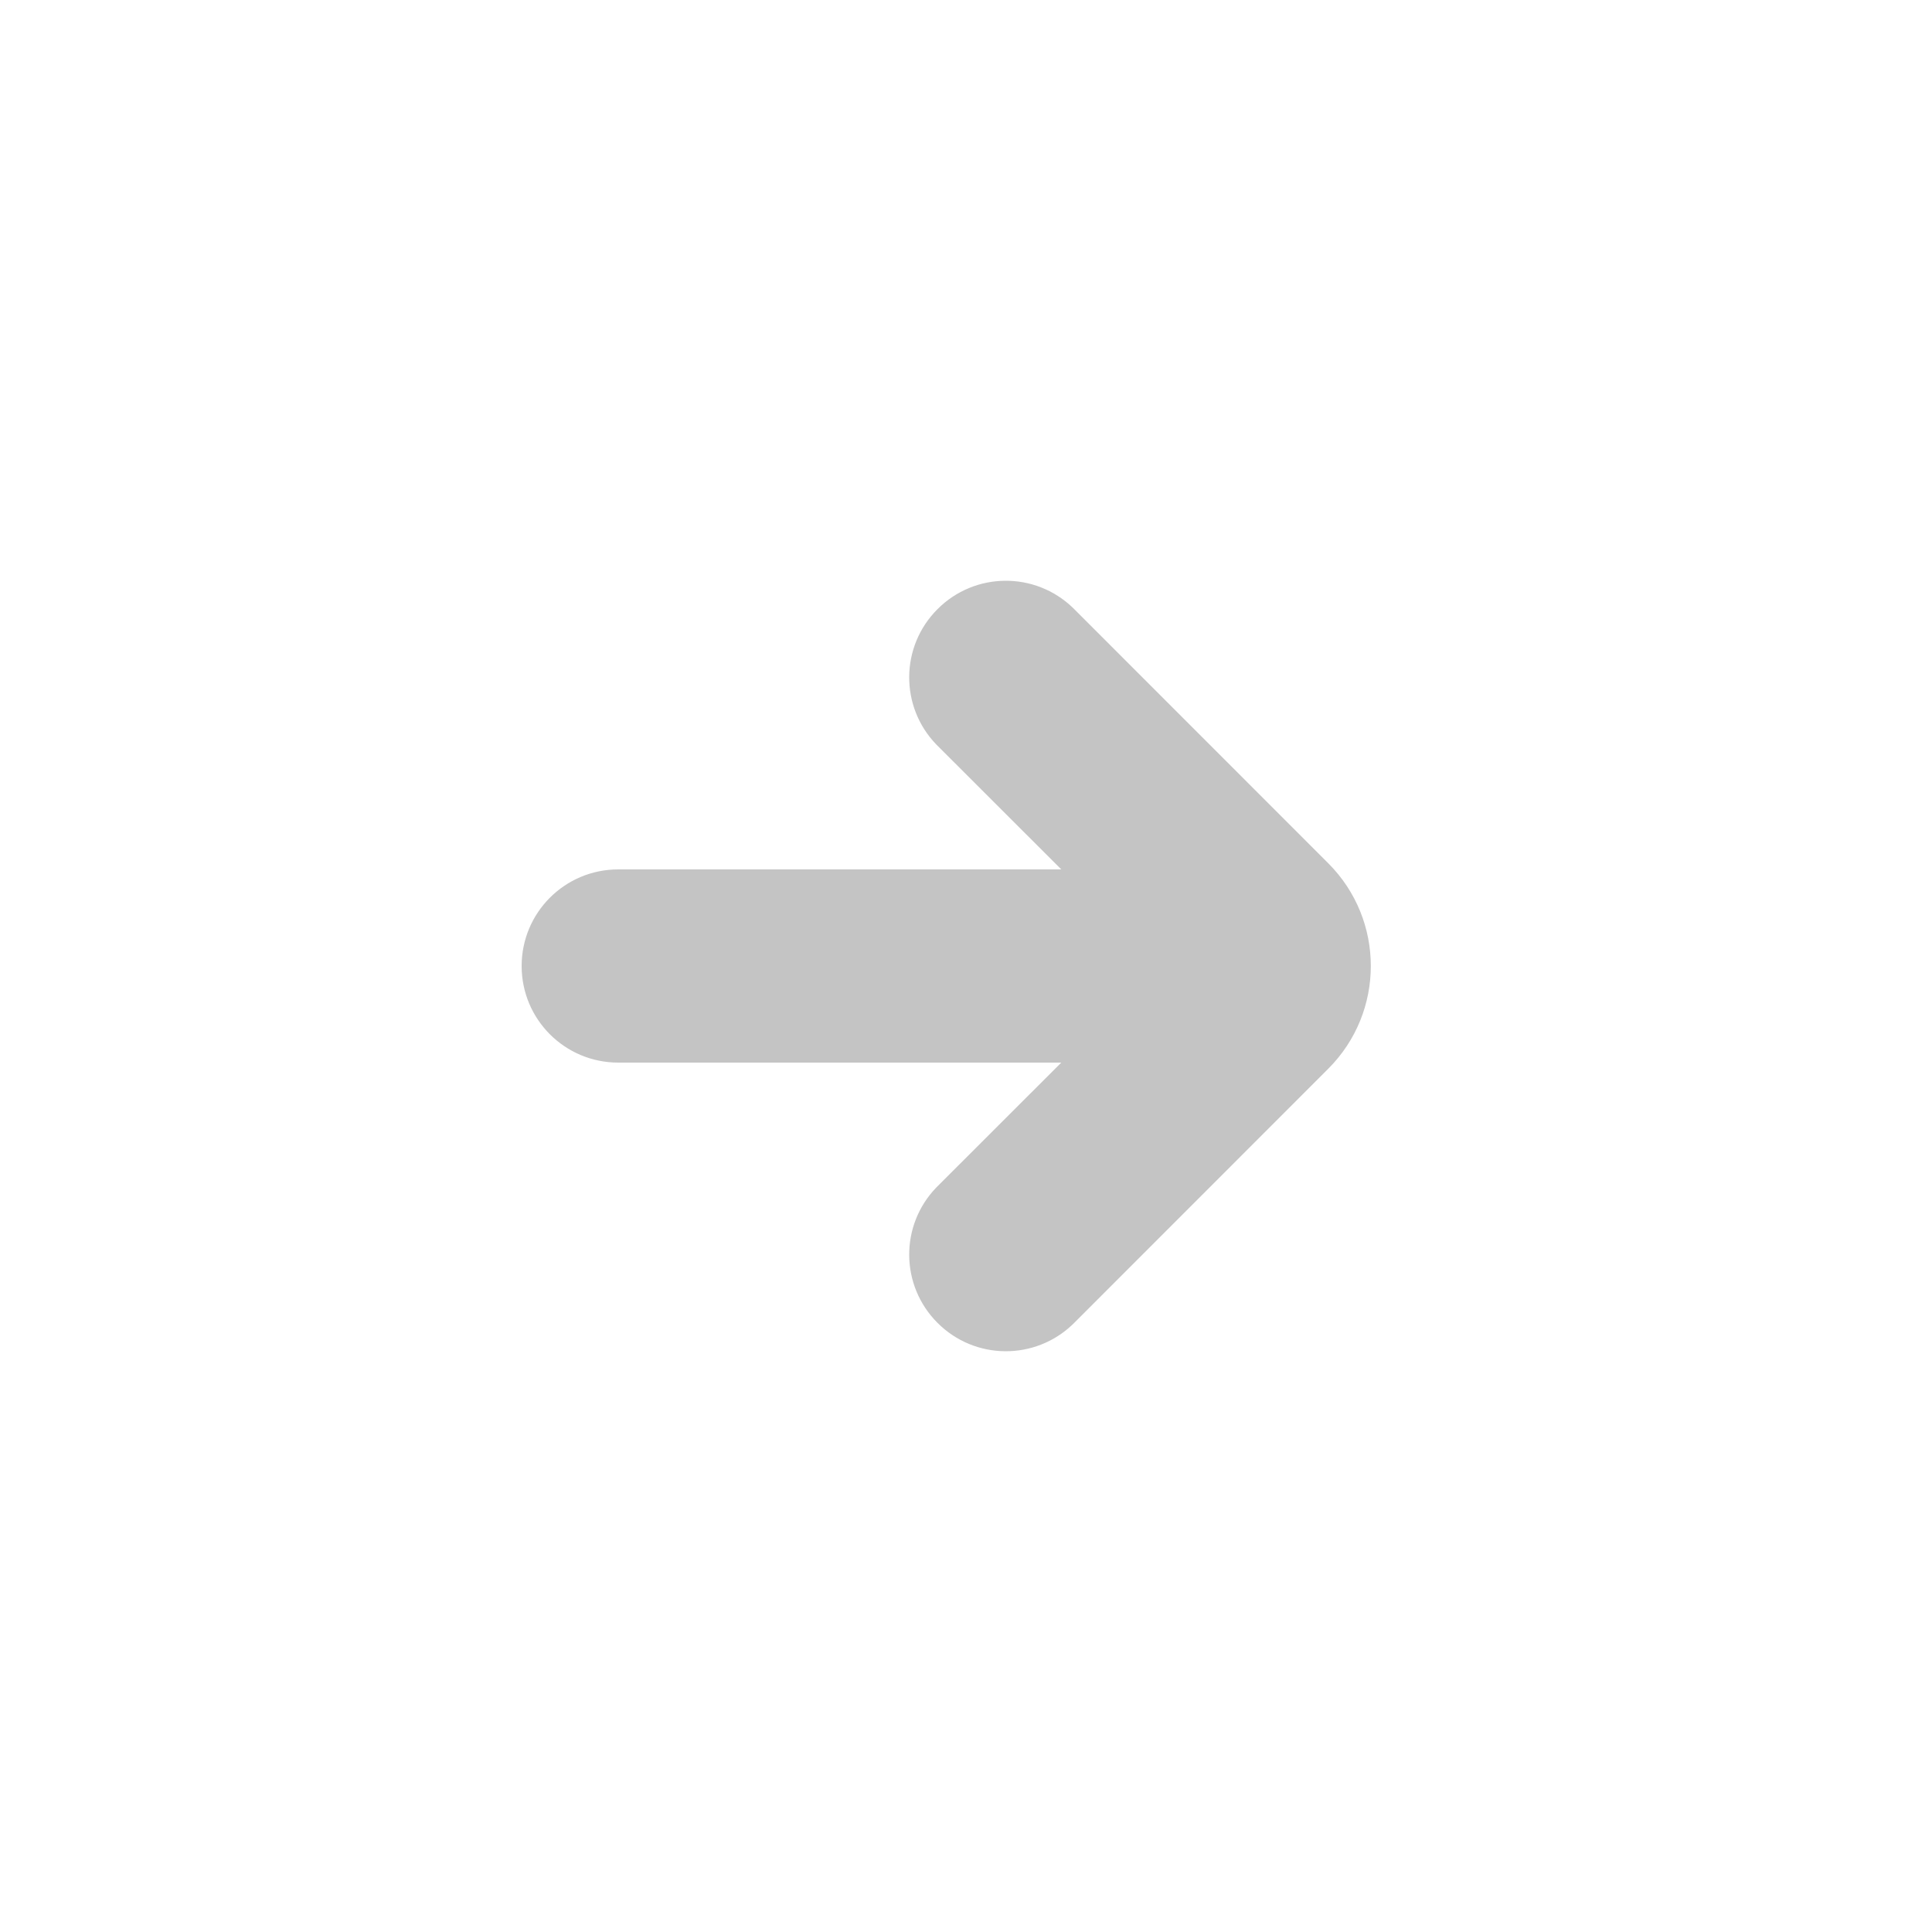
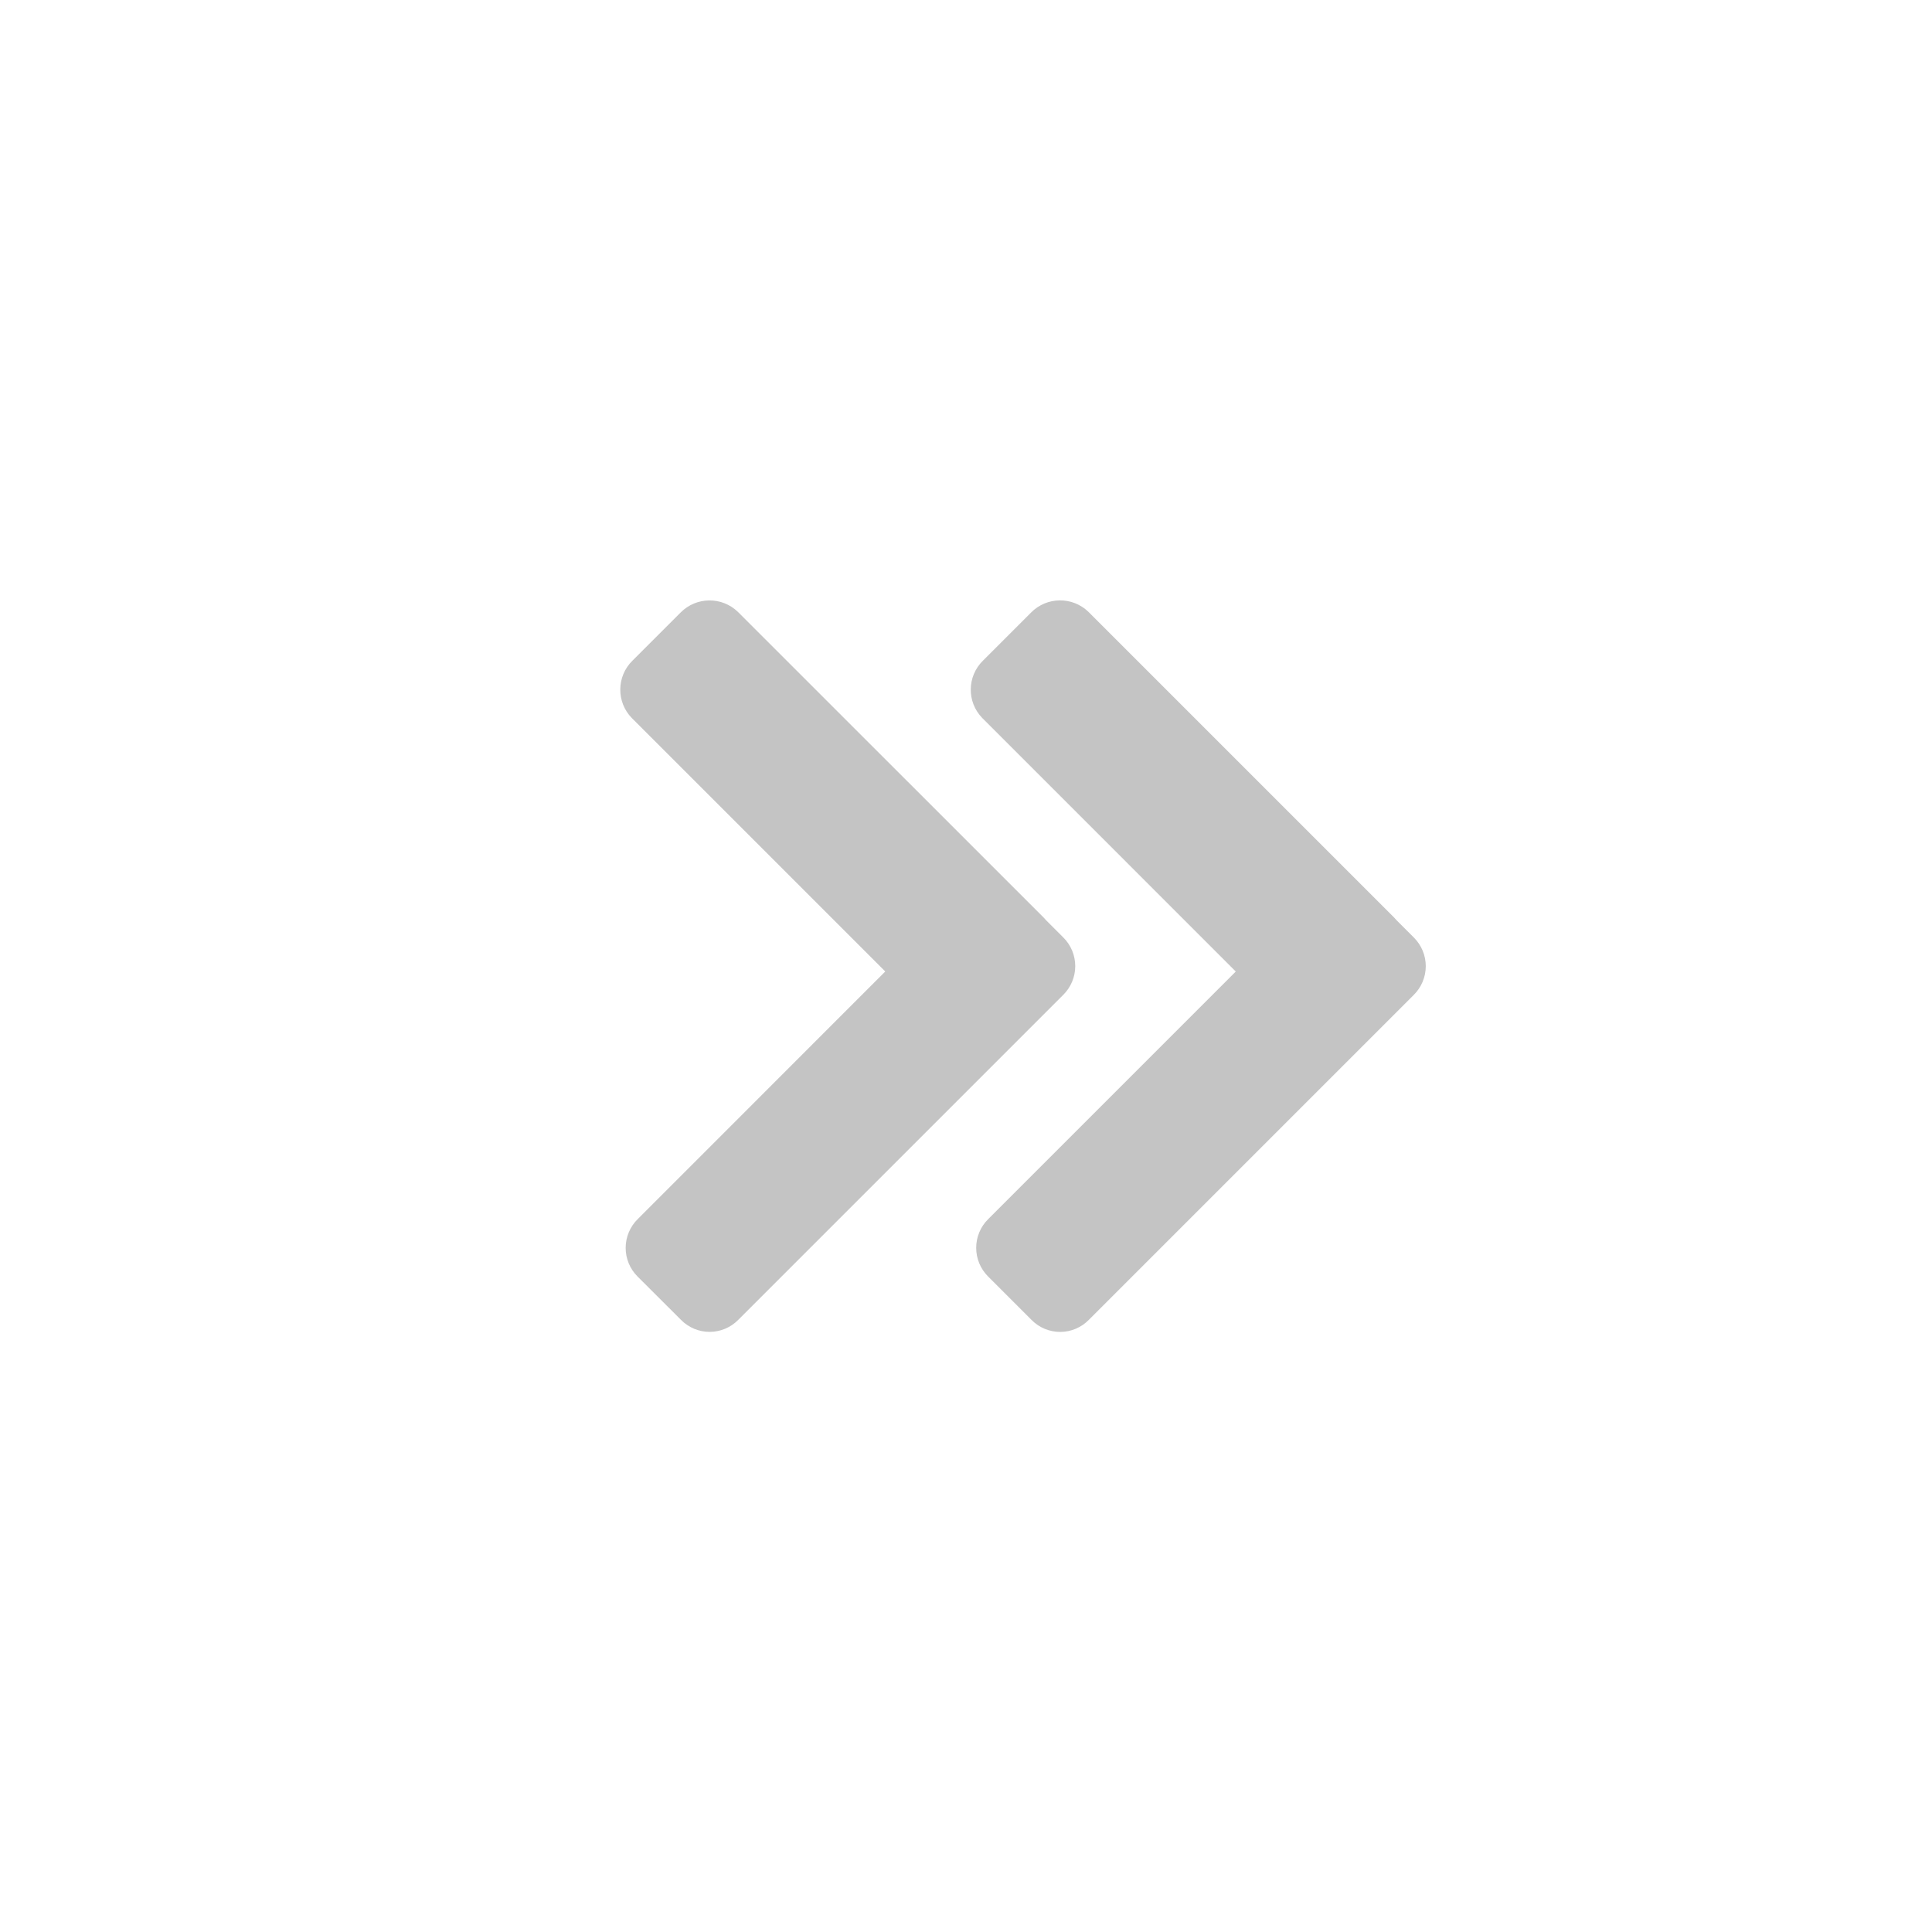
- <svg xmlns="http://www.w3.org/2000/svg" width="22px" height="22px" viewBox="0 0 22 22" version="1.1">
-   <path d="M12.085,12.1 L10.662,13.522 C10.245,13.954 10.251,14.64 10.676,15.064 C11.1,15.489 11.786,15.495 12.218,15.078 L15.126,12.169 C15.771,11.523 15.771,10.477 15.126,9.831 L12.218,6.922 C11.786,6.505 11.1,6.511 10.676,6.936 C10.251,7.36 10.245,8.046 10.662,8.478 L12.085,9.9 L7.04,9.9 C6.432,9.9 5.94,10.392 5.94,11 C5.94,11.608 6.432,12.1 7.04,12.1 L12.085,12.1 L12.085,12.1 Z" id="Shape" fill="#c4c4c4" />
+ <svg xmlns="http://www.w3.org/2000/svg" width="22" height="22" viewBox="0 0 22 22" fill="#c4c4c4">
+   <path d="M14.072 11.063l-2.82 2.82a.46.46 0 0 0-.001.652l.495.495a.457.457 0 0 0 .653-.001l3.7-3.7a.46.46 0 0 0 .001-.653l-.196-.196a.453.453 0 0 0-.03-.033l-3.479-3.479a.464.464 0 0 0-.654.007l-.548.548a.463.463 0 0 0-.007.654l2.886 2.886z" />
+   <path d="M10.08 11.063l-2.819 2.82a.46.46 0 0 0-.002.652l.496.495a.457.457 0 0 0 .652-.001l3.7-3.7a.46.46 0 0 0 .002-.653l-.196-.196a.453.453 0 0 0-.03-.033l-3.48-3.479a.464.464 0 0 0-.653.007l-.548.548a.463.463 0 0 0-.007.654l2.886 2.886z" fill="#c4c4c4" />
</svg>
